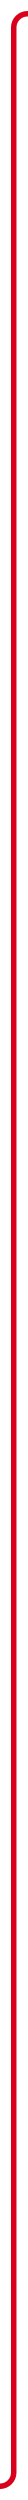
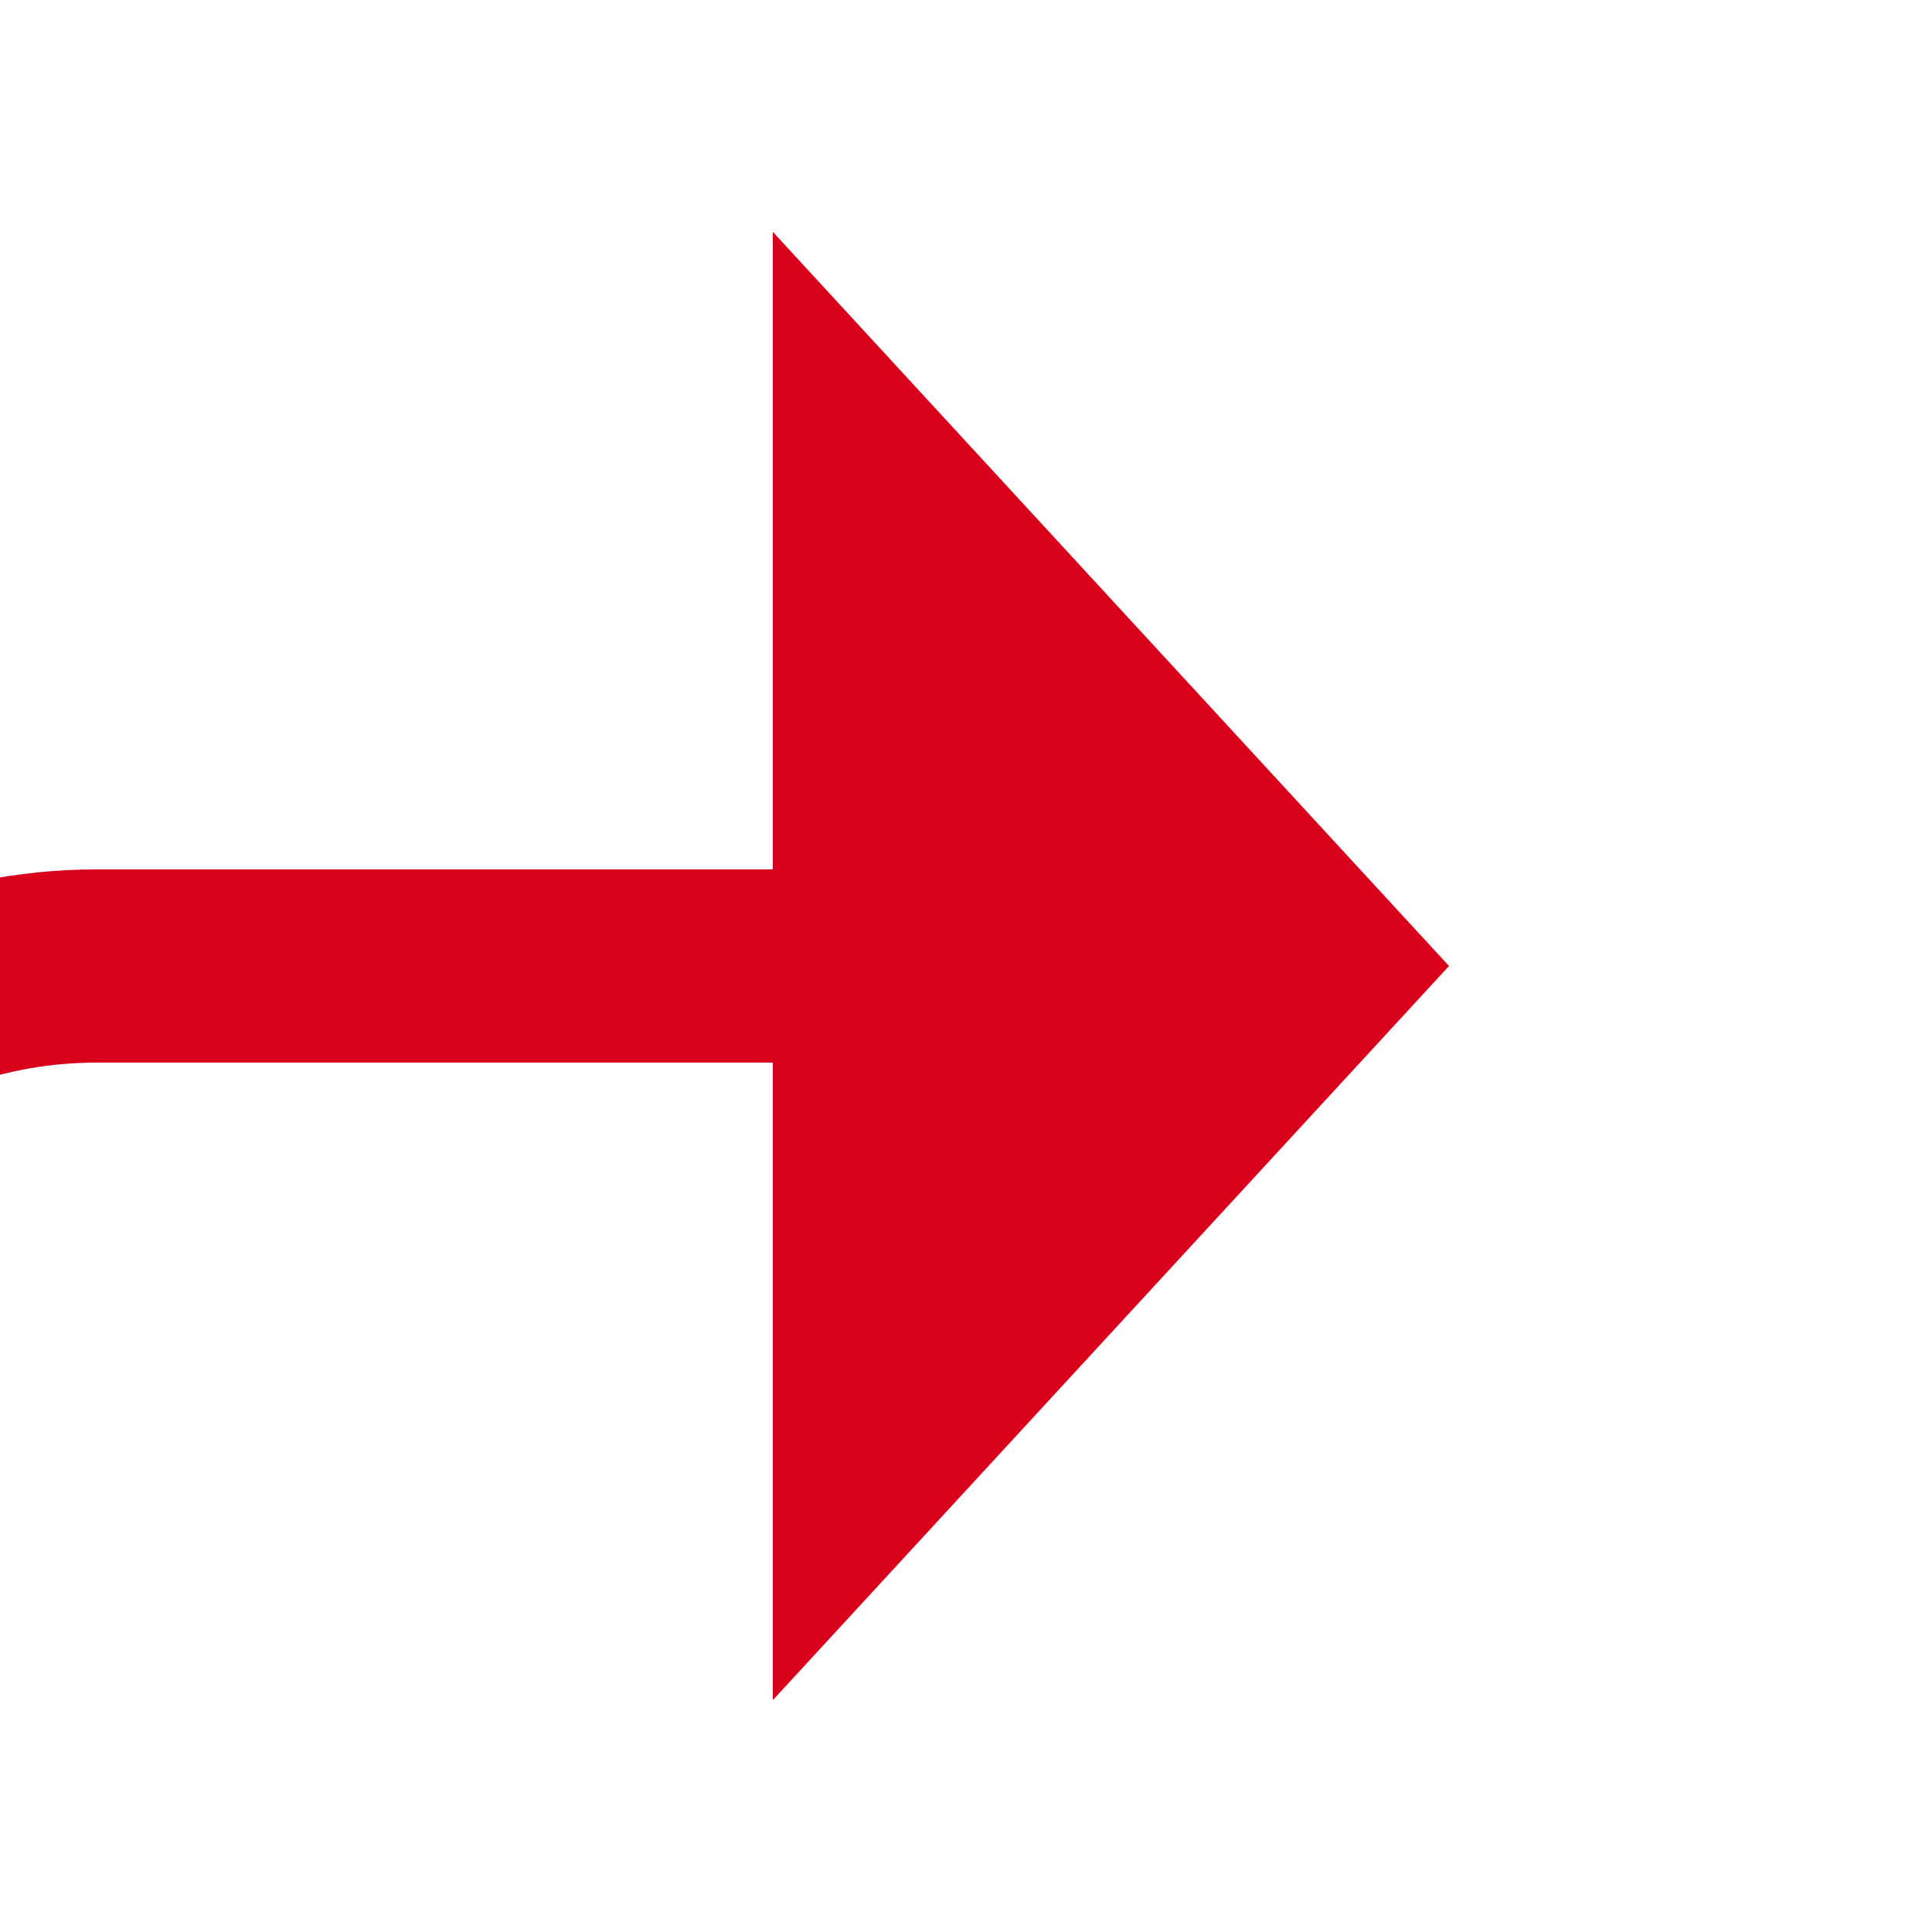
- <svg xmlns="http://www.w3.org/2000/svg" version="1.1" width="10px" height="910px" preserveAspectRatio="xMidYMin meet" viewBox="296 3355  8 910">
-   <path d="M 359 3077  L 335 3077  A 5 5 0 0 0 330 3082 L 330 3190  A 3 3 0 0 1 333 3193 A 3 3 0 0 1 330 3196 L 330 3355  A 5 5 0 0 1 325 3360 L 305 3360  A 5 5 0 0 0 300 3365 L 300 4255  A 5 5 0 0 1 295 4260 L 280 4260  A 5 5 0 0 0 275 4265 L 275 4321  " stroke-width="2" stroke="#d9001b" fill="none" />
-   <path d="M 267.4 4320  L 275 4327  L 282.6 4320  L 267.4 4320  Z " fill-rule="nonzero" fill="#d9001b" stroke="none" />
+ <svg xmlns="http://www.w3.org/2000/svg" version="1.1" width="20px" height="20px" preserveAspectRatio="xMinYMid meet" viewBox="314 6194  20 18">
+   <path d="M 257 6347  L 305 6347  A 5 5 0 0 0 310 6342 L 310 6208  A 5 5 0 0 1 315 6203 L 323 6203  " stroke-width="2" stroke="#d9001b" fill="none" />
+   <path d="M 322 6210.6  L 329 6203  L 322 6195.4  L 322 6210.6  Z " fill-rule="nonzero" fill="#d9001b" stroke="none" />
</svg>
